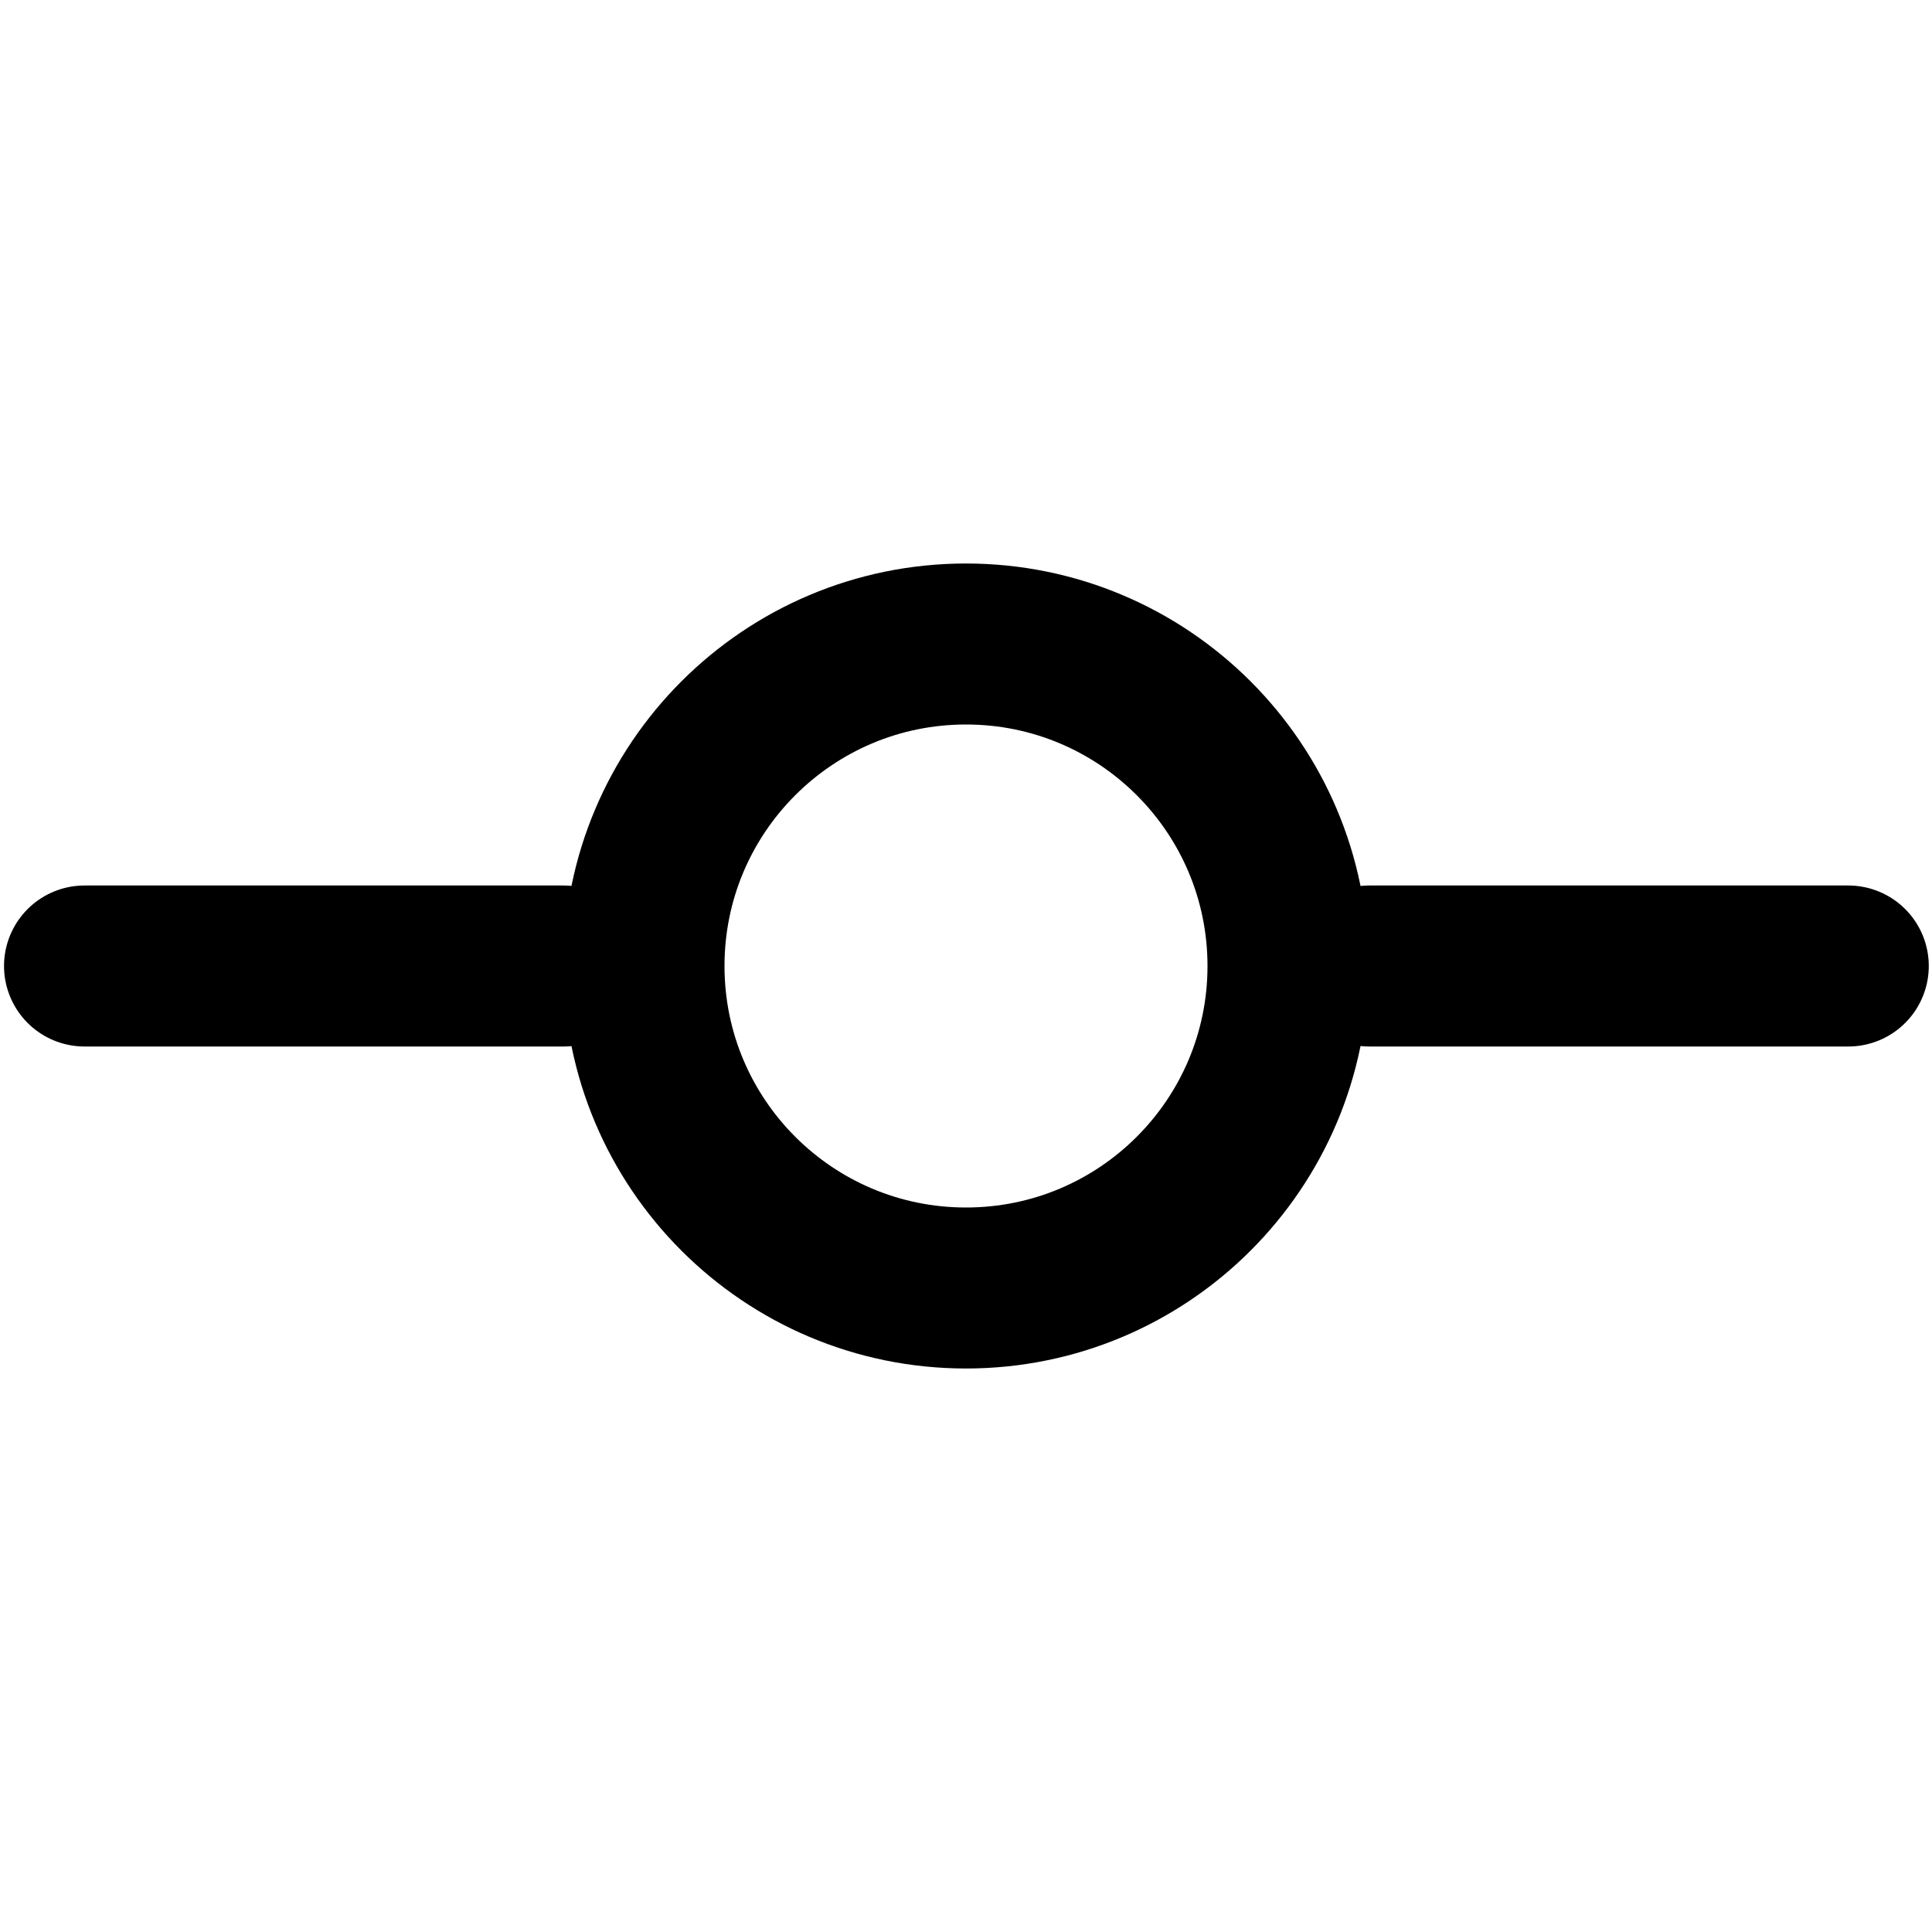
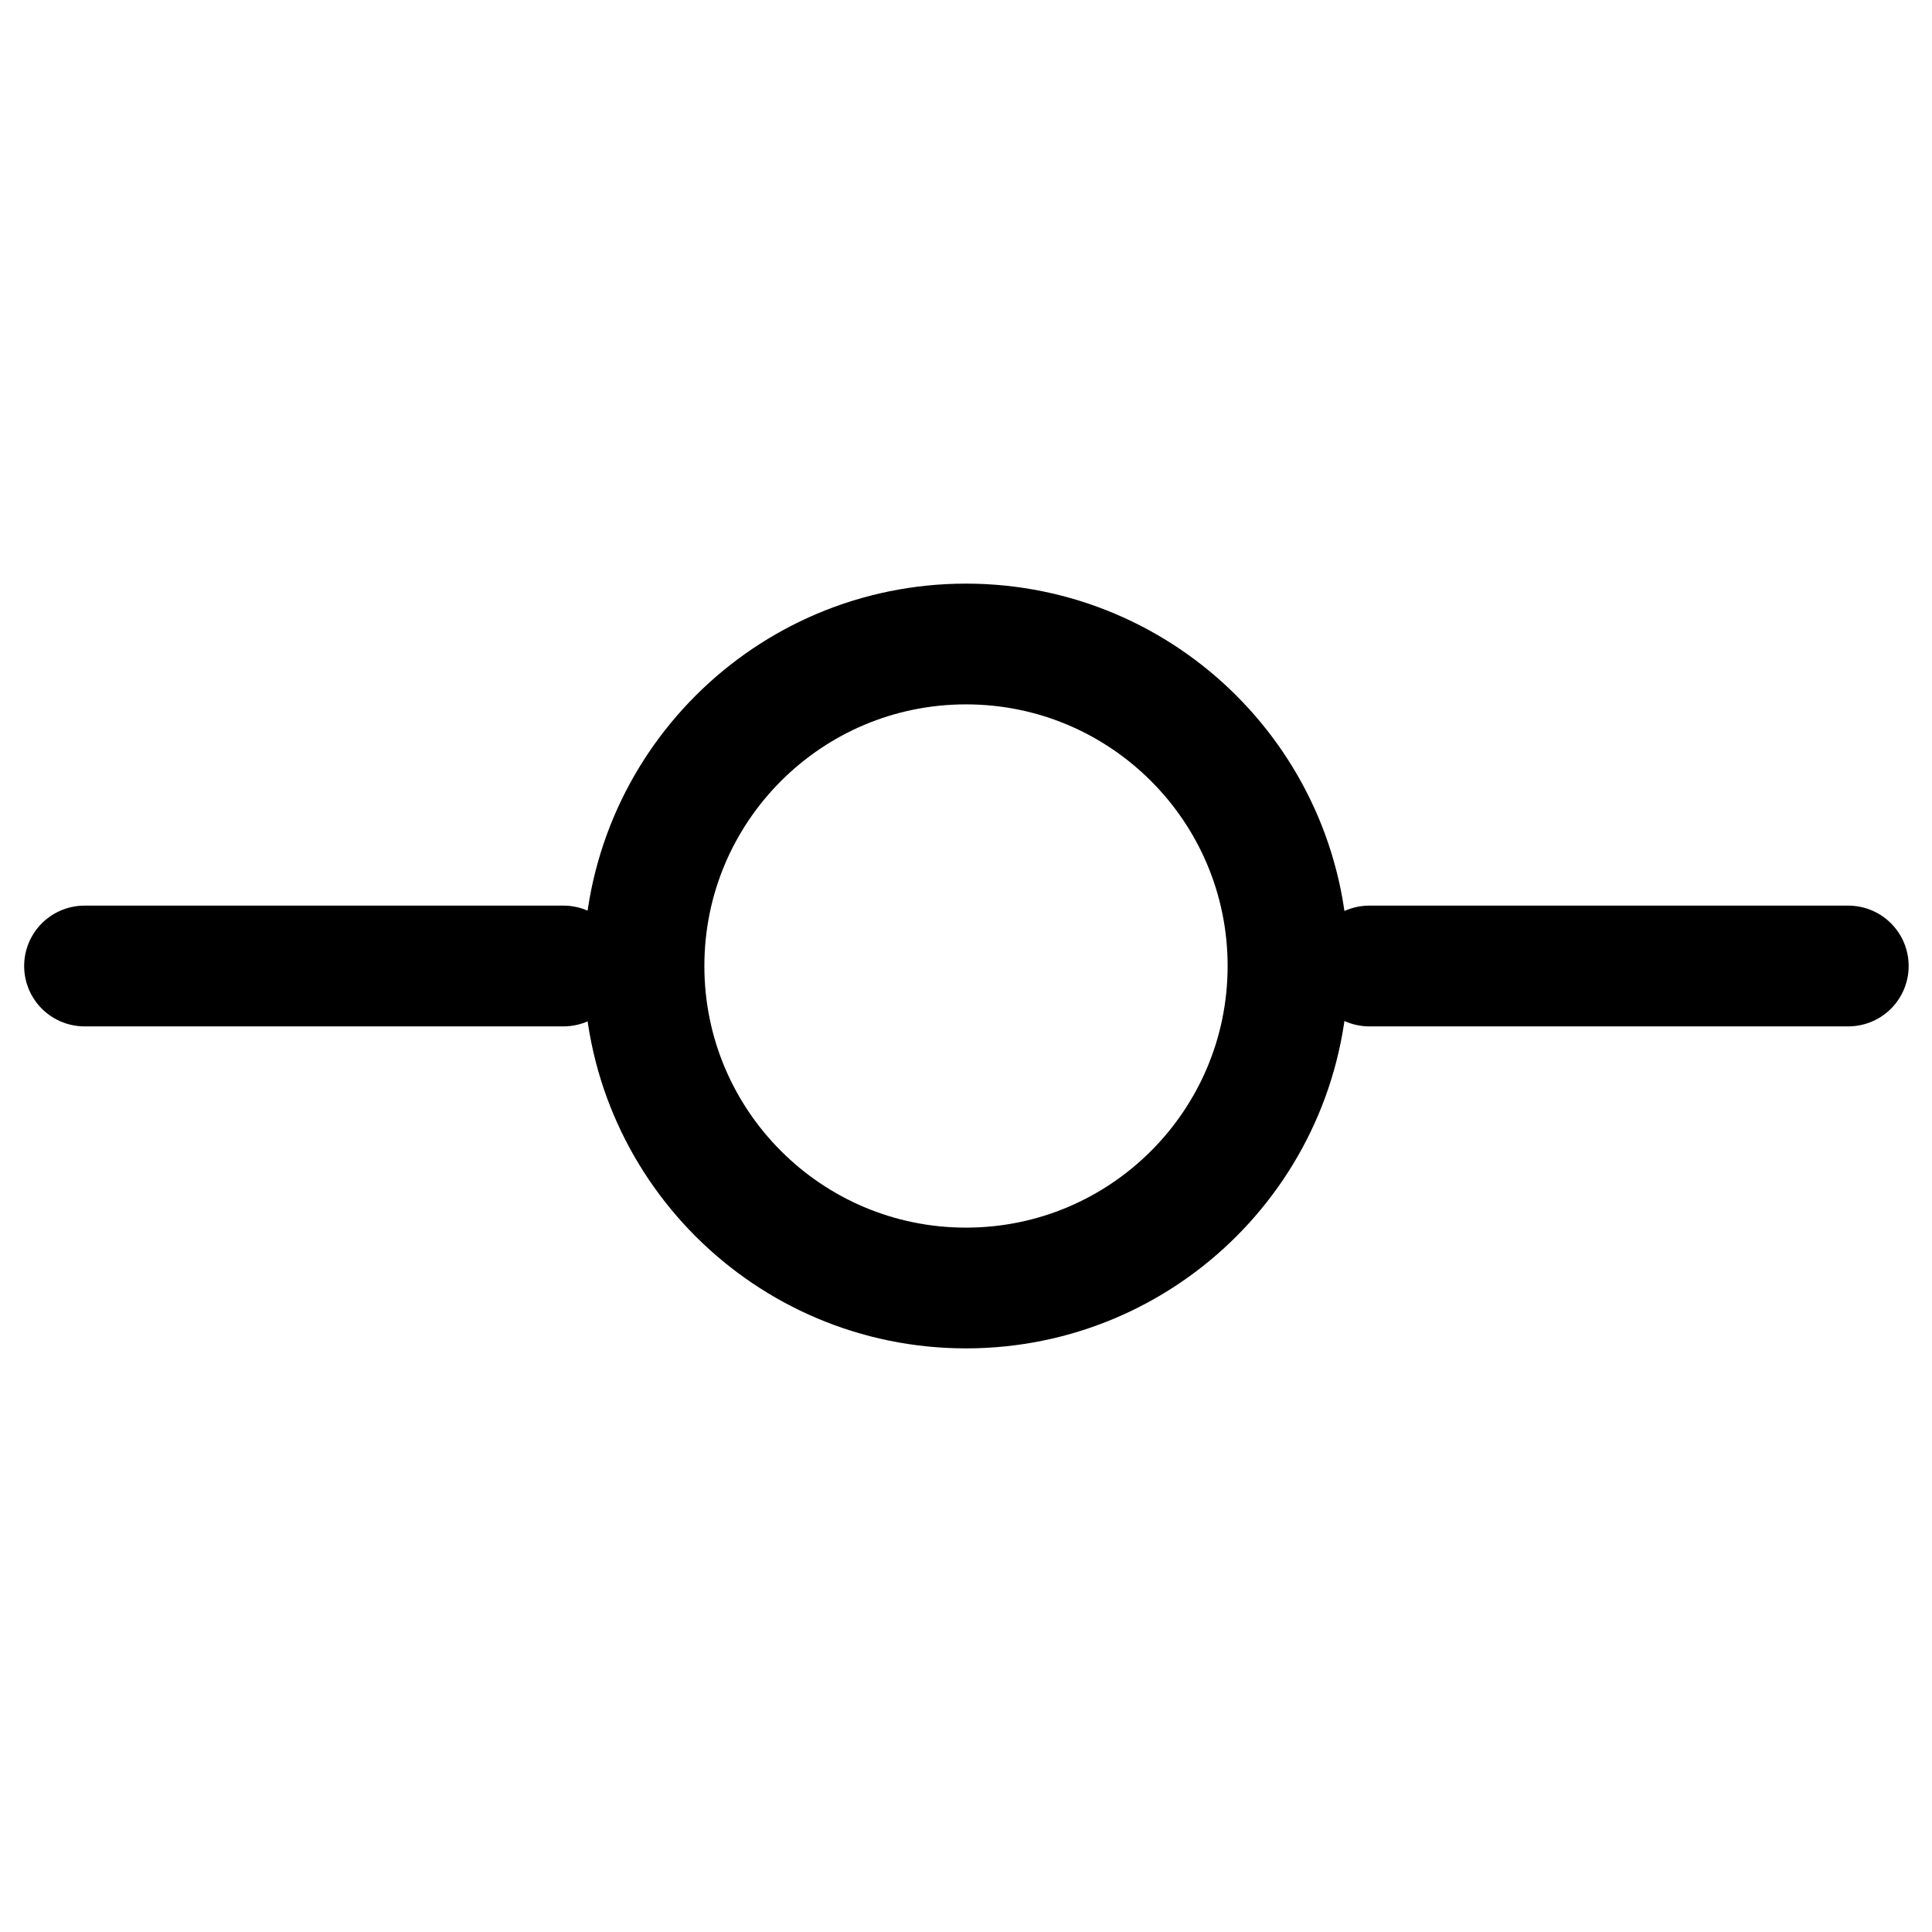
- <svg xmlns="http://www.w3.org/2000/svg" width="24" height="24" viewBox="0 0 24 24" fill="none" stroke="currentColor" stroke-width="2" stroke-linecap="round" stroke-linejoin="round" class="feather feather-git-commit">
+ <svg xmlns="http://www.w3.org/2000/svg" width="24" height="24" viewBox="0 0 24 24" fill="none" stroke="currentColor" stroke-width="1.5" stroke-linecap="round" stroke-linejoin="round" class="feather feather-git-commit">
  <circle cx="12" cy="12" r="4" />
  <line x1="1.05" y1="12" x2="7" y2="12" />
  <line x1="17.01" y1="12" x2="22.96" y2="12" />
</svg>
